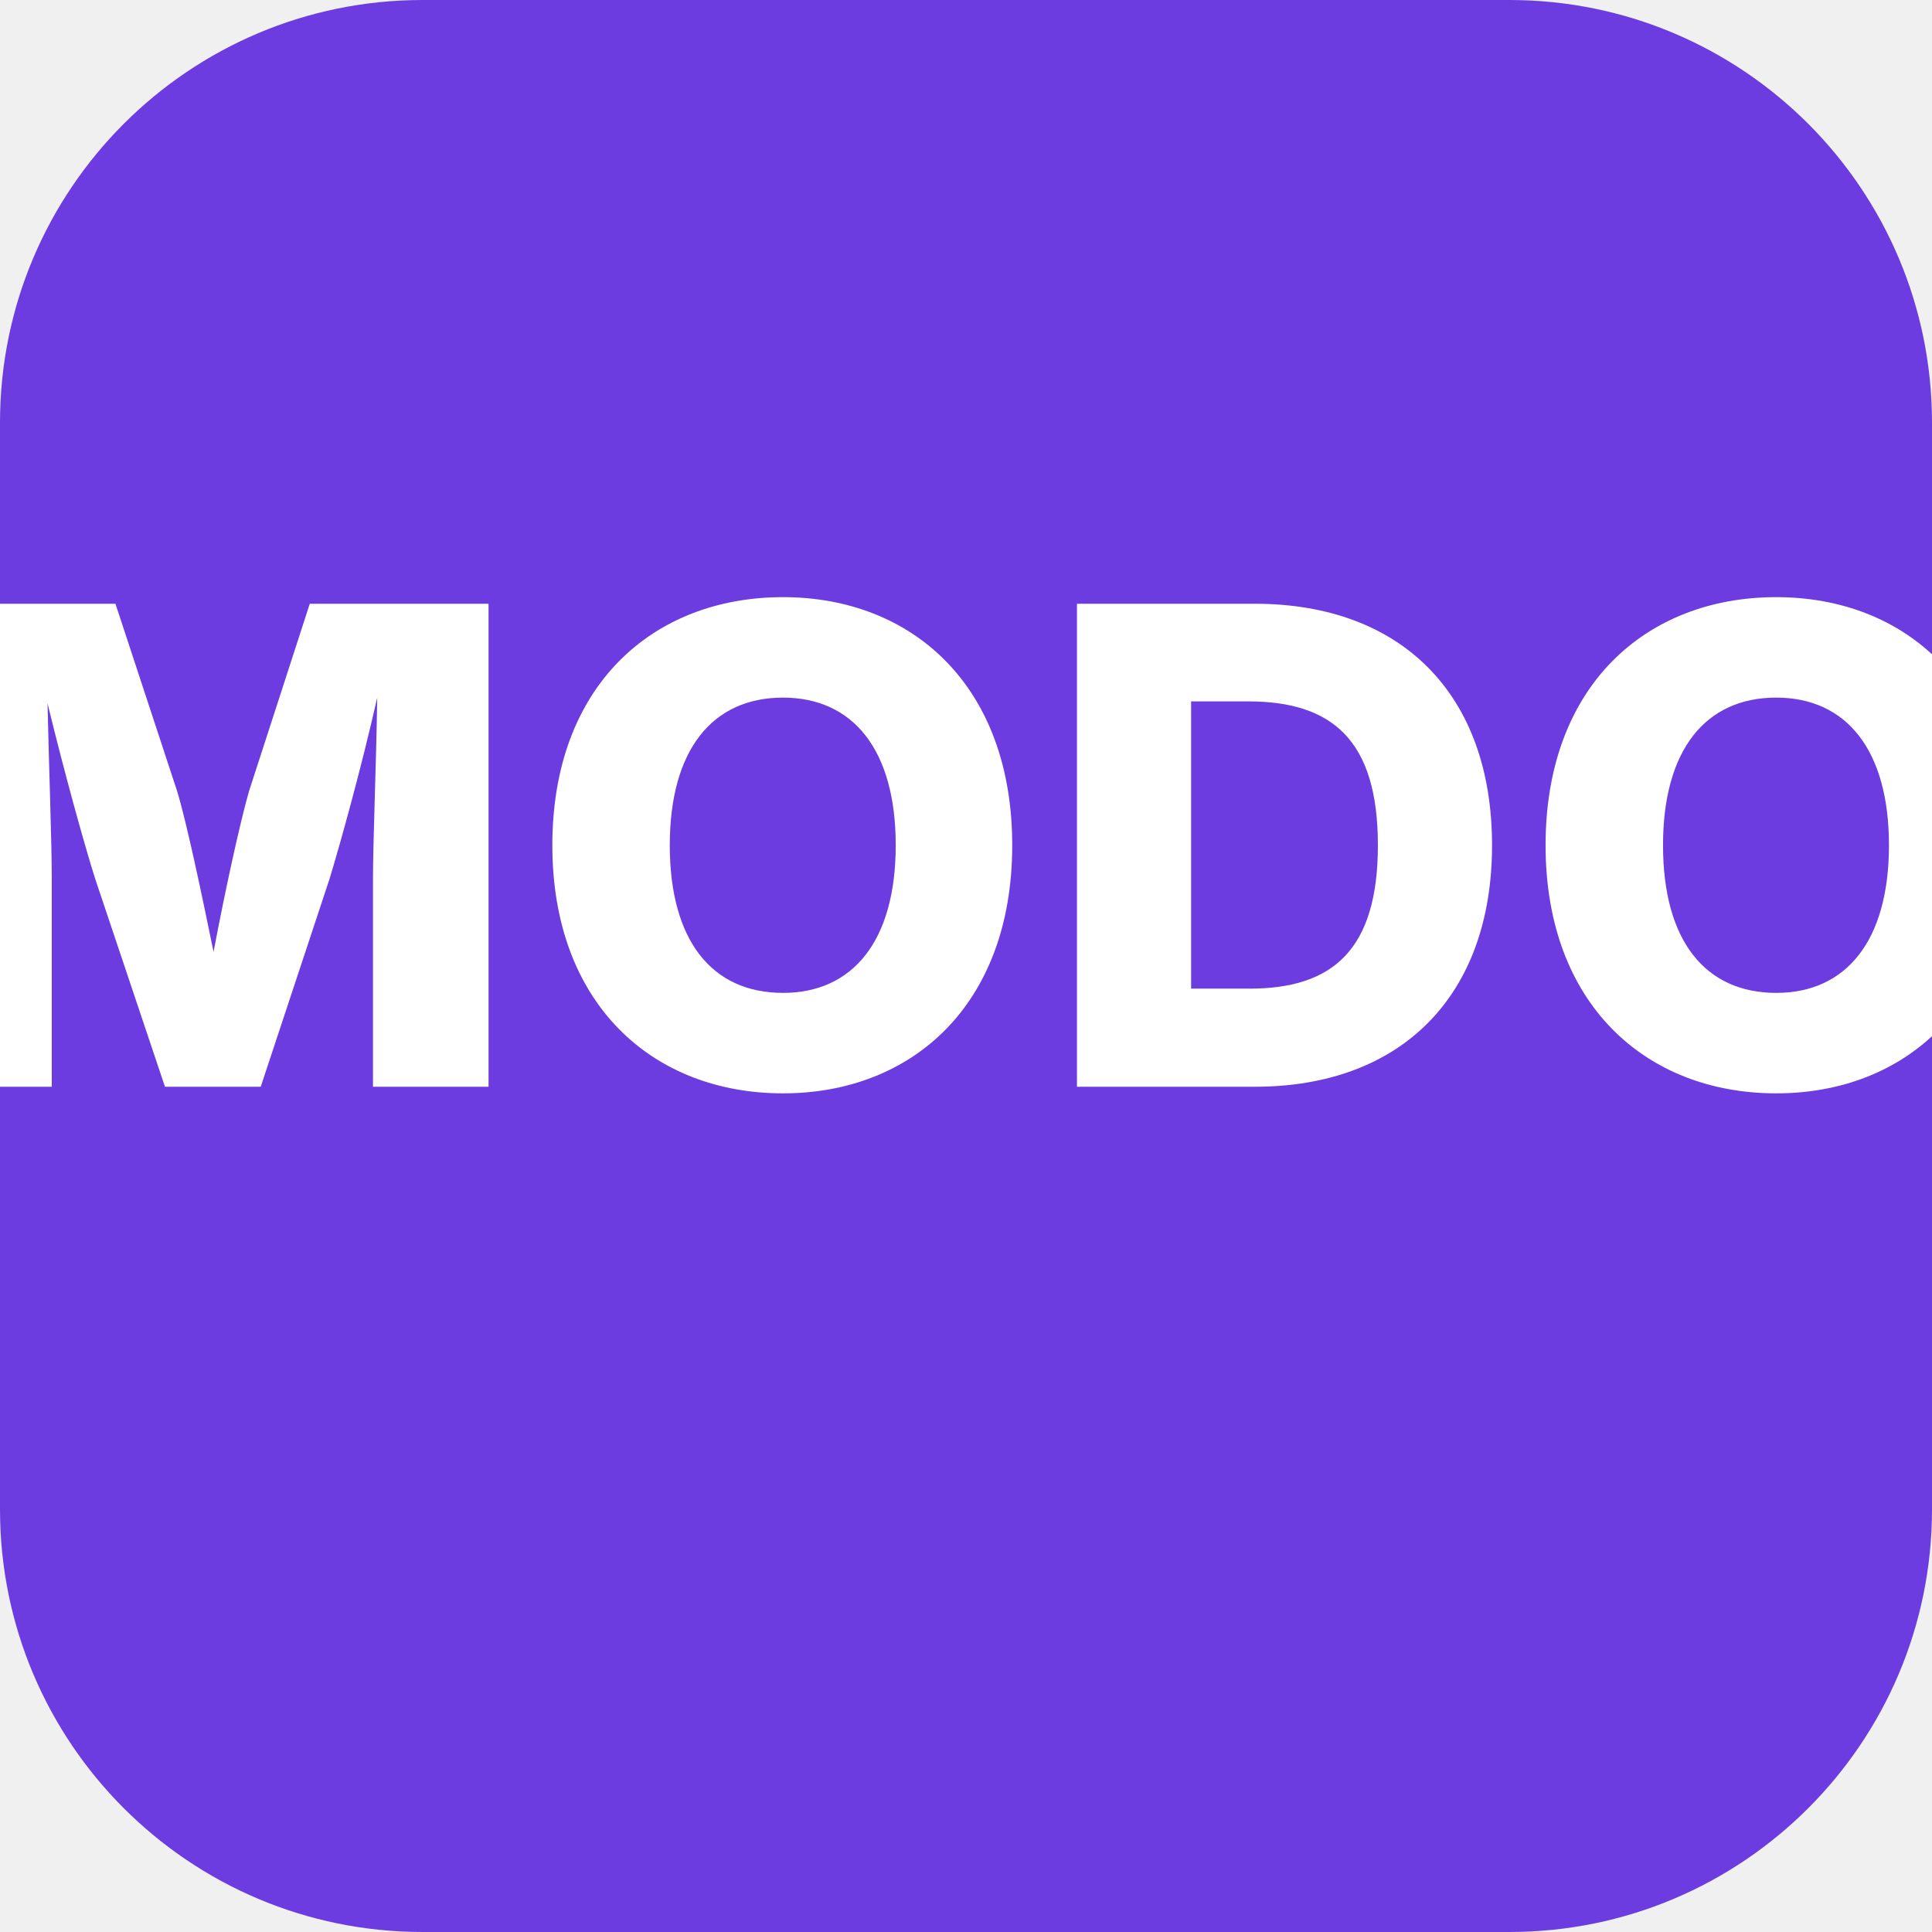
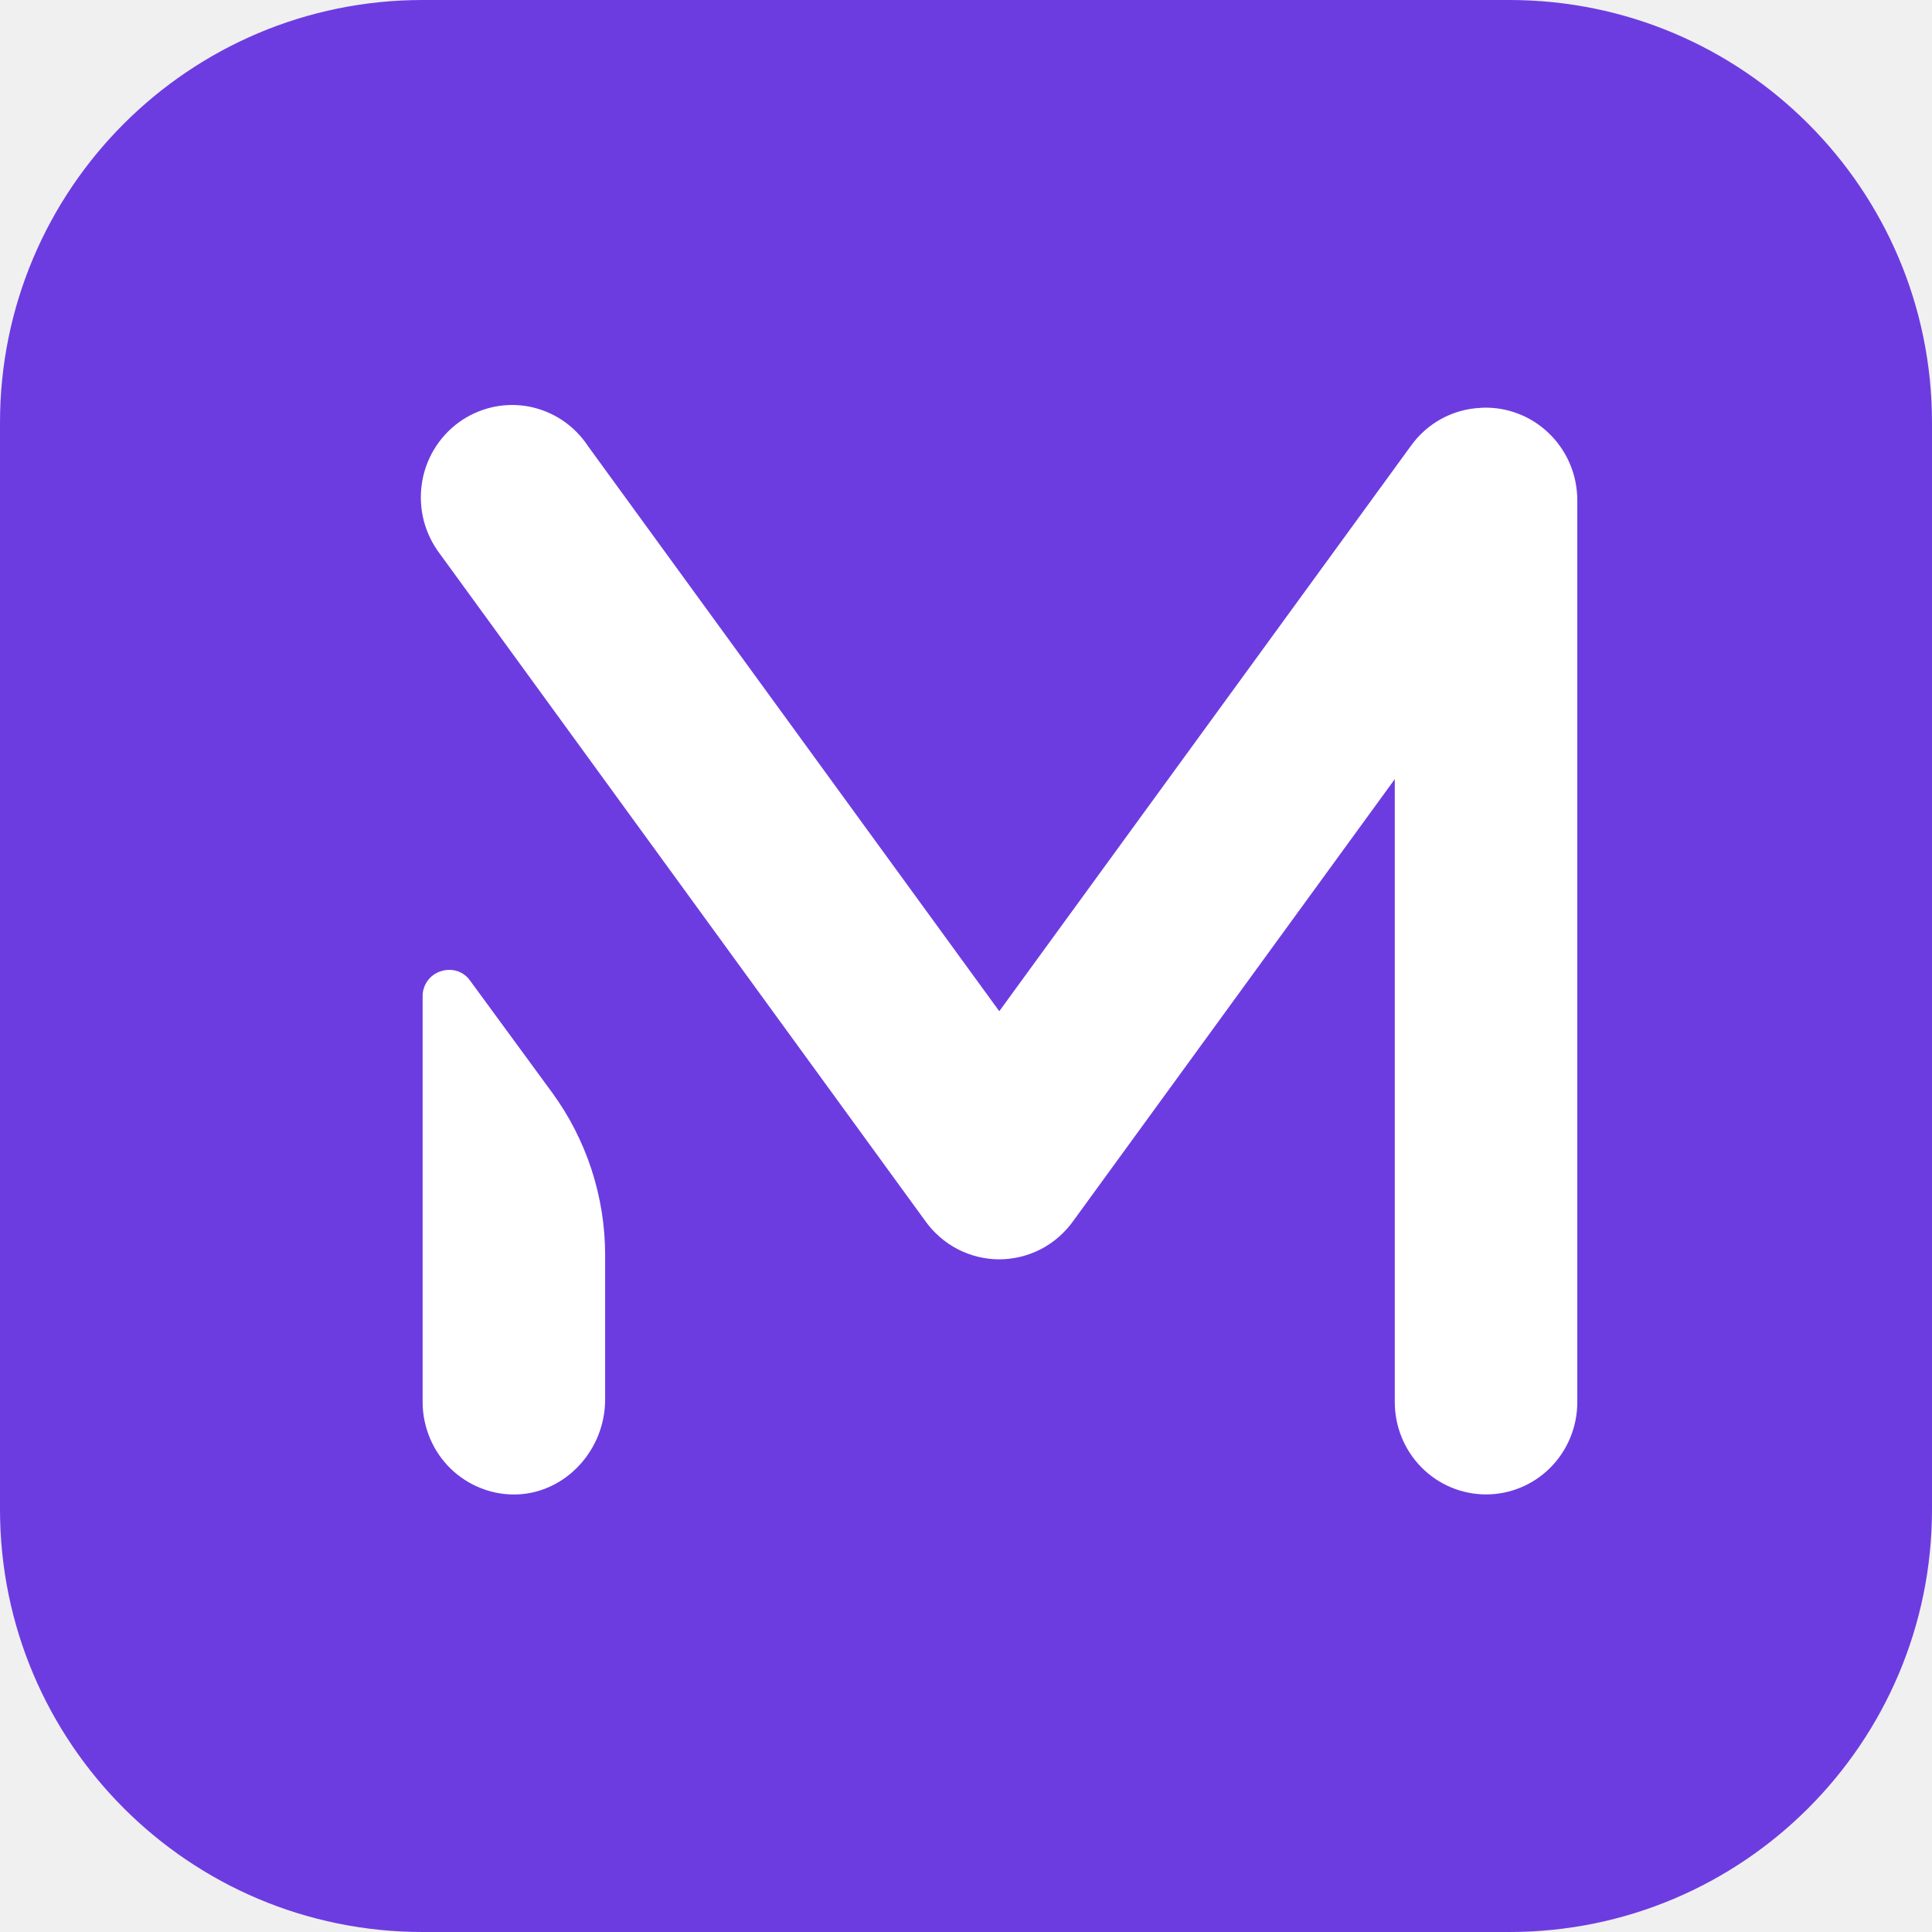
- <svg xmlns="http://www.w3.org/2000/svg" width="64" height="64" viewBox="0 0 64 64" role="img" aria-label="MODO">
+ <svg xmlns="http://www.w3.org/2000/svg" width="64" height="64" viewBox="0 0 64 64" fill="none" role="img" aria-label="MODO">
  <rect width="64" height="64" rx="14" fill="#6C3CE1" />
-   <text x="32" y="36" text-anchor="middle" font-family="Inter,Arial,Helvetica,sans-serif" font-size="22" font-weight="800" fill="#fff">MODO</text>
+   <g transform="translate(14 13.5) scale(2.25) translate(-10 -10.36)">
+     <path d="M10.7 18.799C10.666 18.749 10.62 18.709 10.567 18.681C10.514 18.653 10.454 18.639 10.394 18.639C10.351 18.639 10.308 18.646 10.267 18.66C10.188 18.684 10.12 18.734 10.072 18.801C10.024 18.868 9.998 18.95 10 19.033V25.002C10 25.185 10.037 25.366 10.108 25.535C10.178 25.703 10.282 25.855 10.412 25.982C10.543 26.109 10.697 26.208 10.866 26.273C11.035 26.339 11.215 26.369 11.396 26.362C12.108 26.334 12.687 25.708 12.687 24.964V22.834C12.686 21.976 12.413 21.14 11.909 20.449L10.7 18.799Z" fill="#FFFFFF" />
+     <path d="M25.68 10.362H25.65C25.629 10.362 25.603 10.362 25.576 10.365C25.373 10.374 25.175 10.43 24.997 10.527C24.819 10.625 24.664 10.763 24.546 10.93L18.49 19.248L12.439 10.934C12.339 10.781 12.21 10.65 12.06 10.549C11.909 10.448 11.74 10.379 11.562 10.345C11.385 10.312 11.202 10.315 11.026 10.355C10.85 10.395 10.683 10.47 10.536 10.576C10.389 10.682 10.265 10.818 10.17 10.974C10.076 11.13 10.014 11.303 9.988 11.484C9.962 11.665 9.972 11.85 10.017 12.026C10.063 12.203 10.144 12.369 10.254 12.514L17.395 22.329C17.519 22.505 17.683 22.649 17.873 22.749C18.063 22.848 18.273 22.9 18.487 22.901C18.701 22.901 18.912 22.849 19.103 22.751C19.293 22.652 19.457 22.508 19.582 22.332L24.313 15.831V25.003C24.313 25.363 24.454 25.709 24.706 25.964C24.958 26.219 25.3 26.362 25.657 26.362C26.013 26.362 26.355 26.219 26.607 25.964C26.859 25.709 27 25.363 27 25.003V11.722C26.999 11.365 26.86 11.024 26.613 10.77C26.367 10.516 26.032 10.37 25.68 10.362Z" fill="#FFFFFF" />
+   </g>
</svg>
